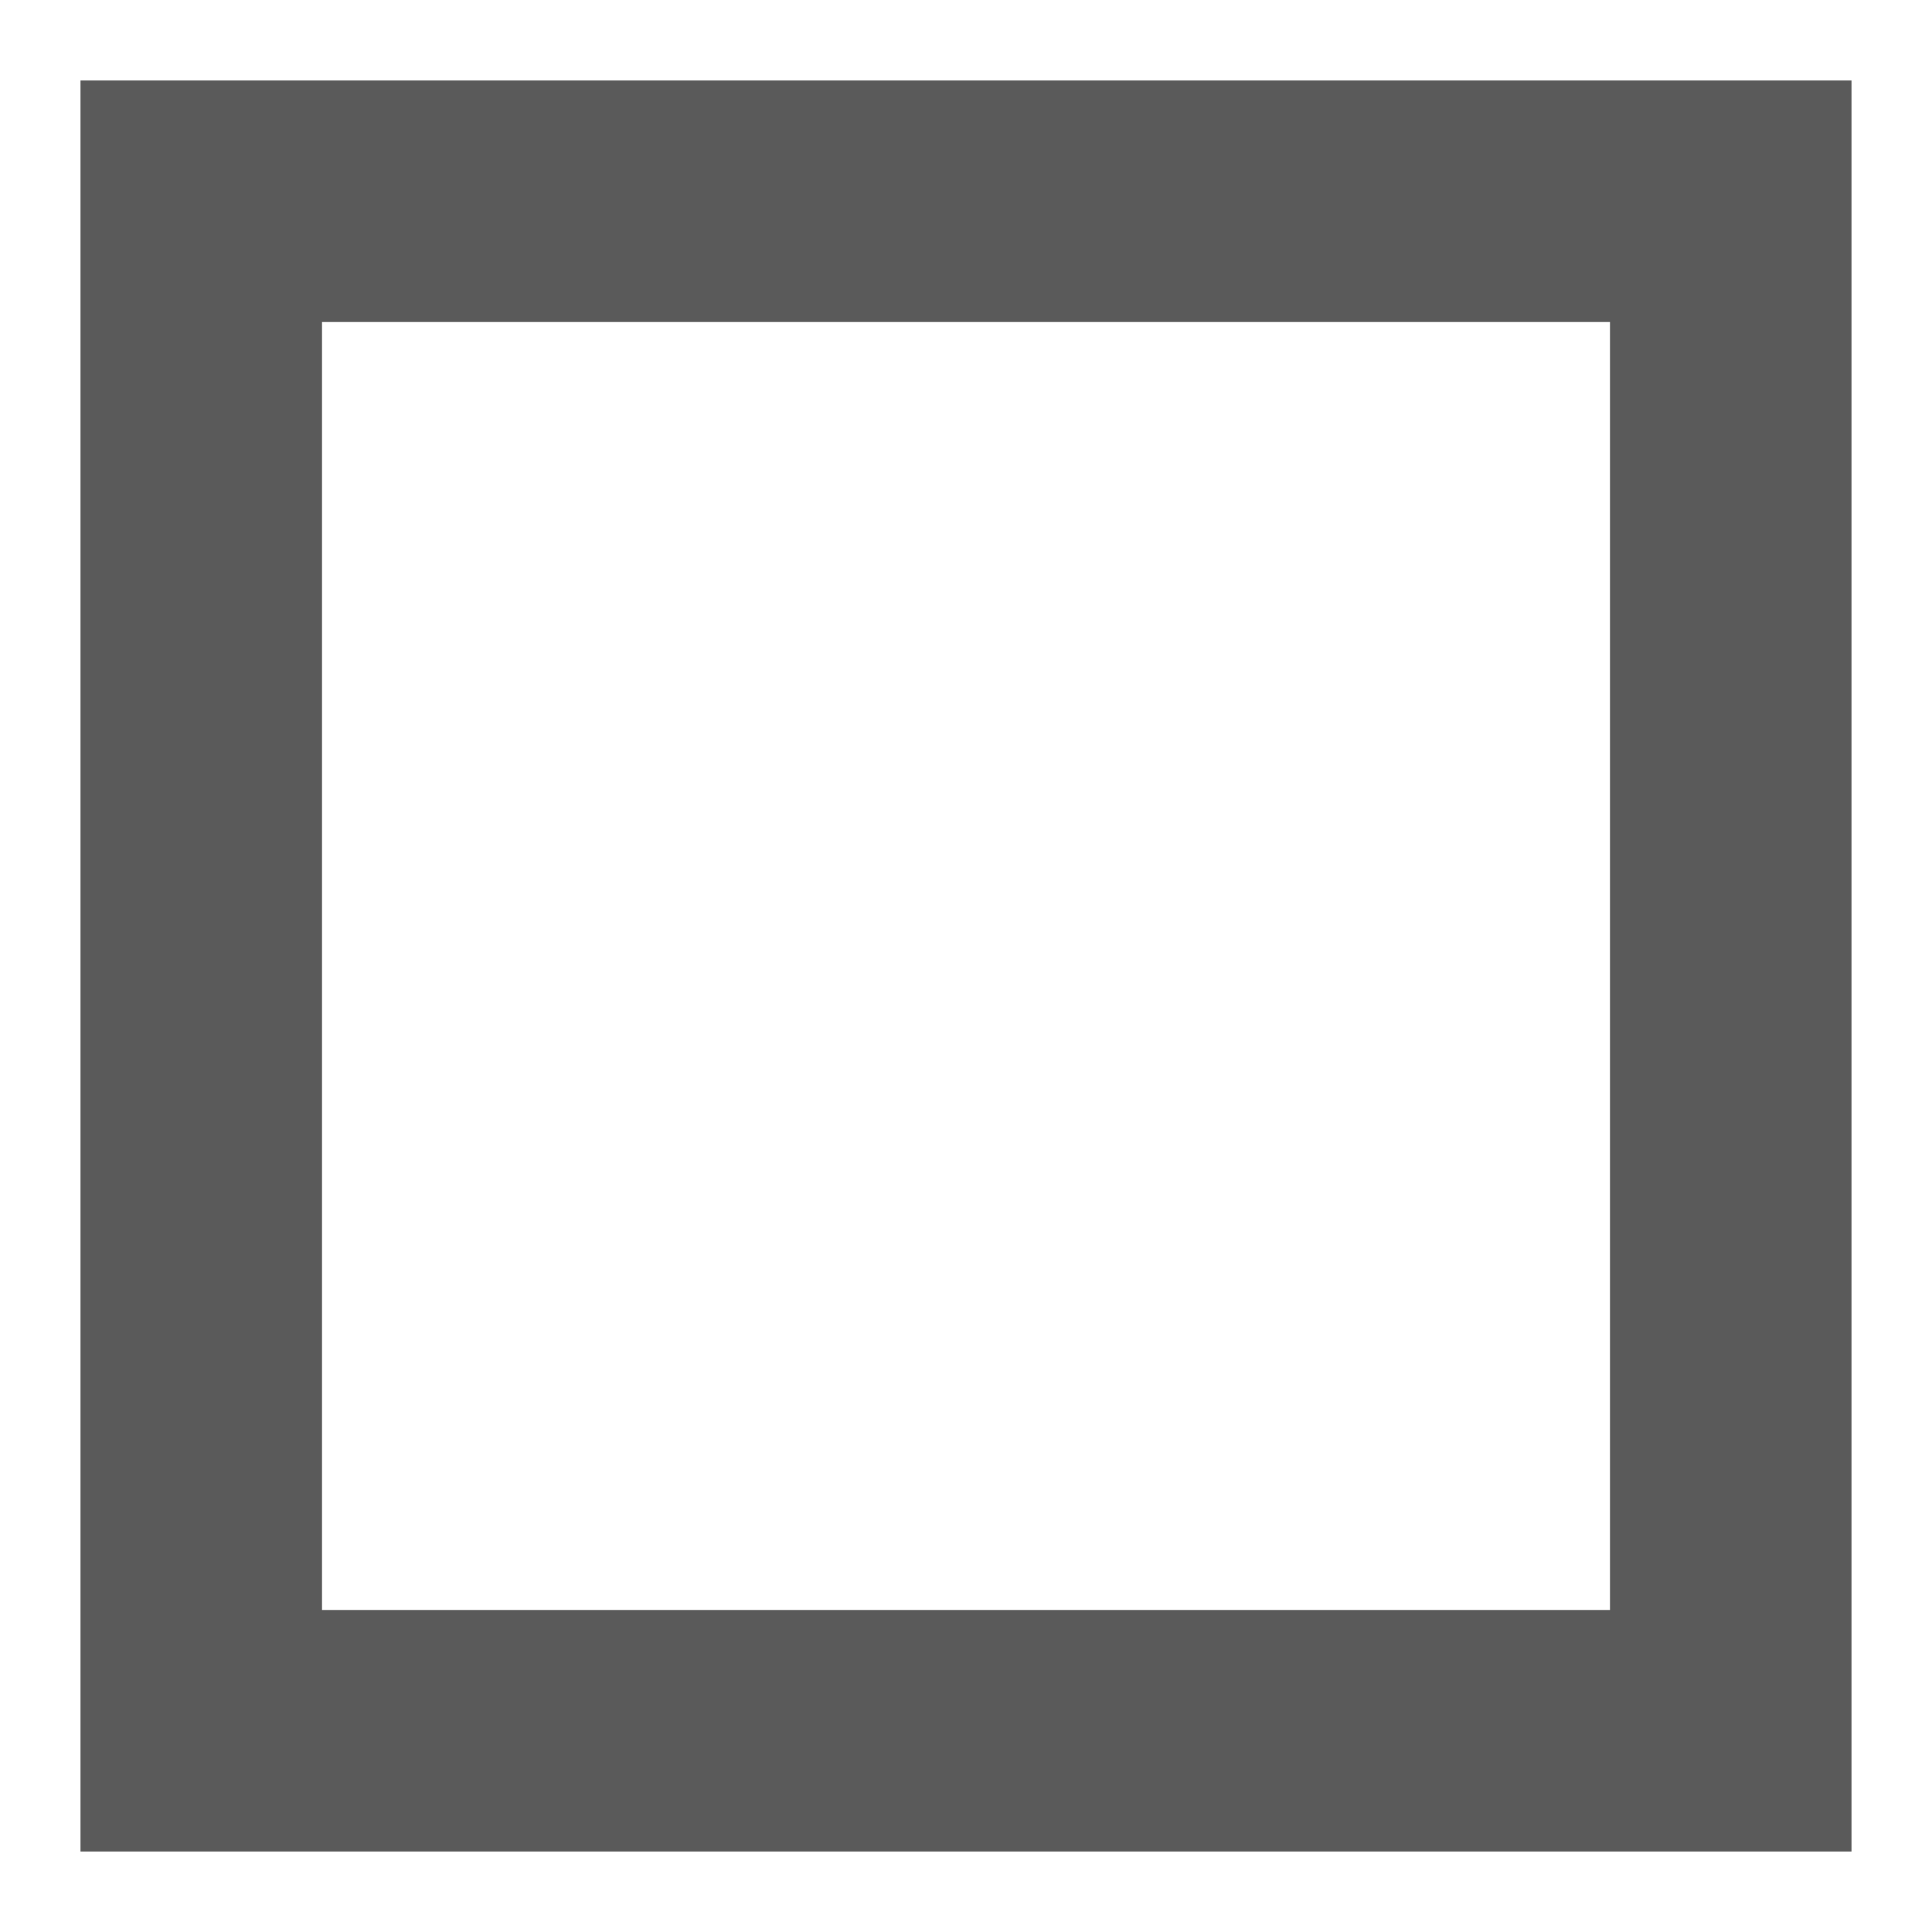
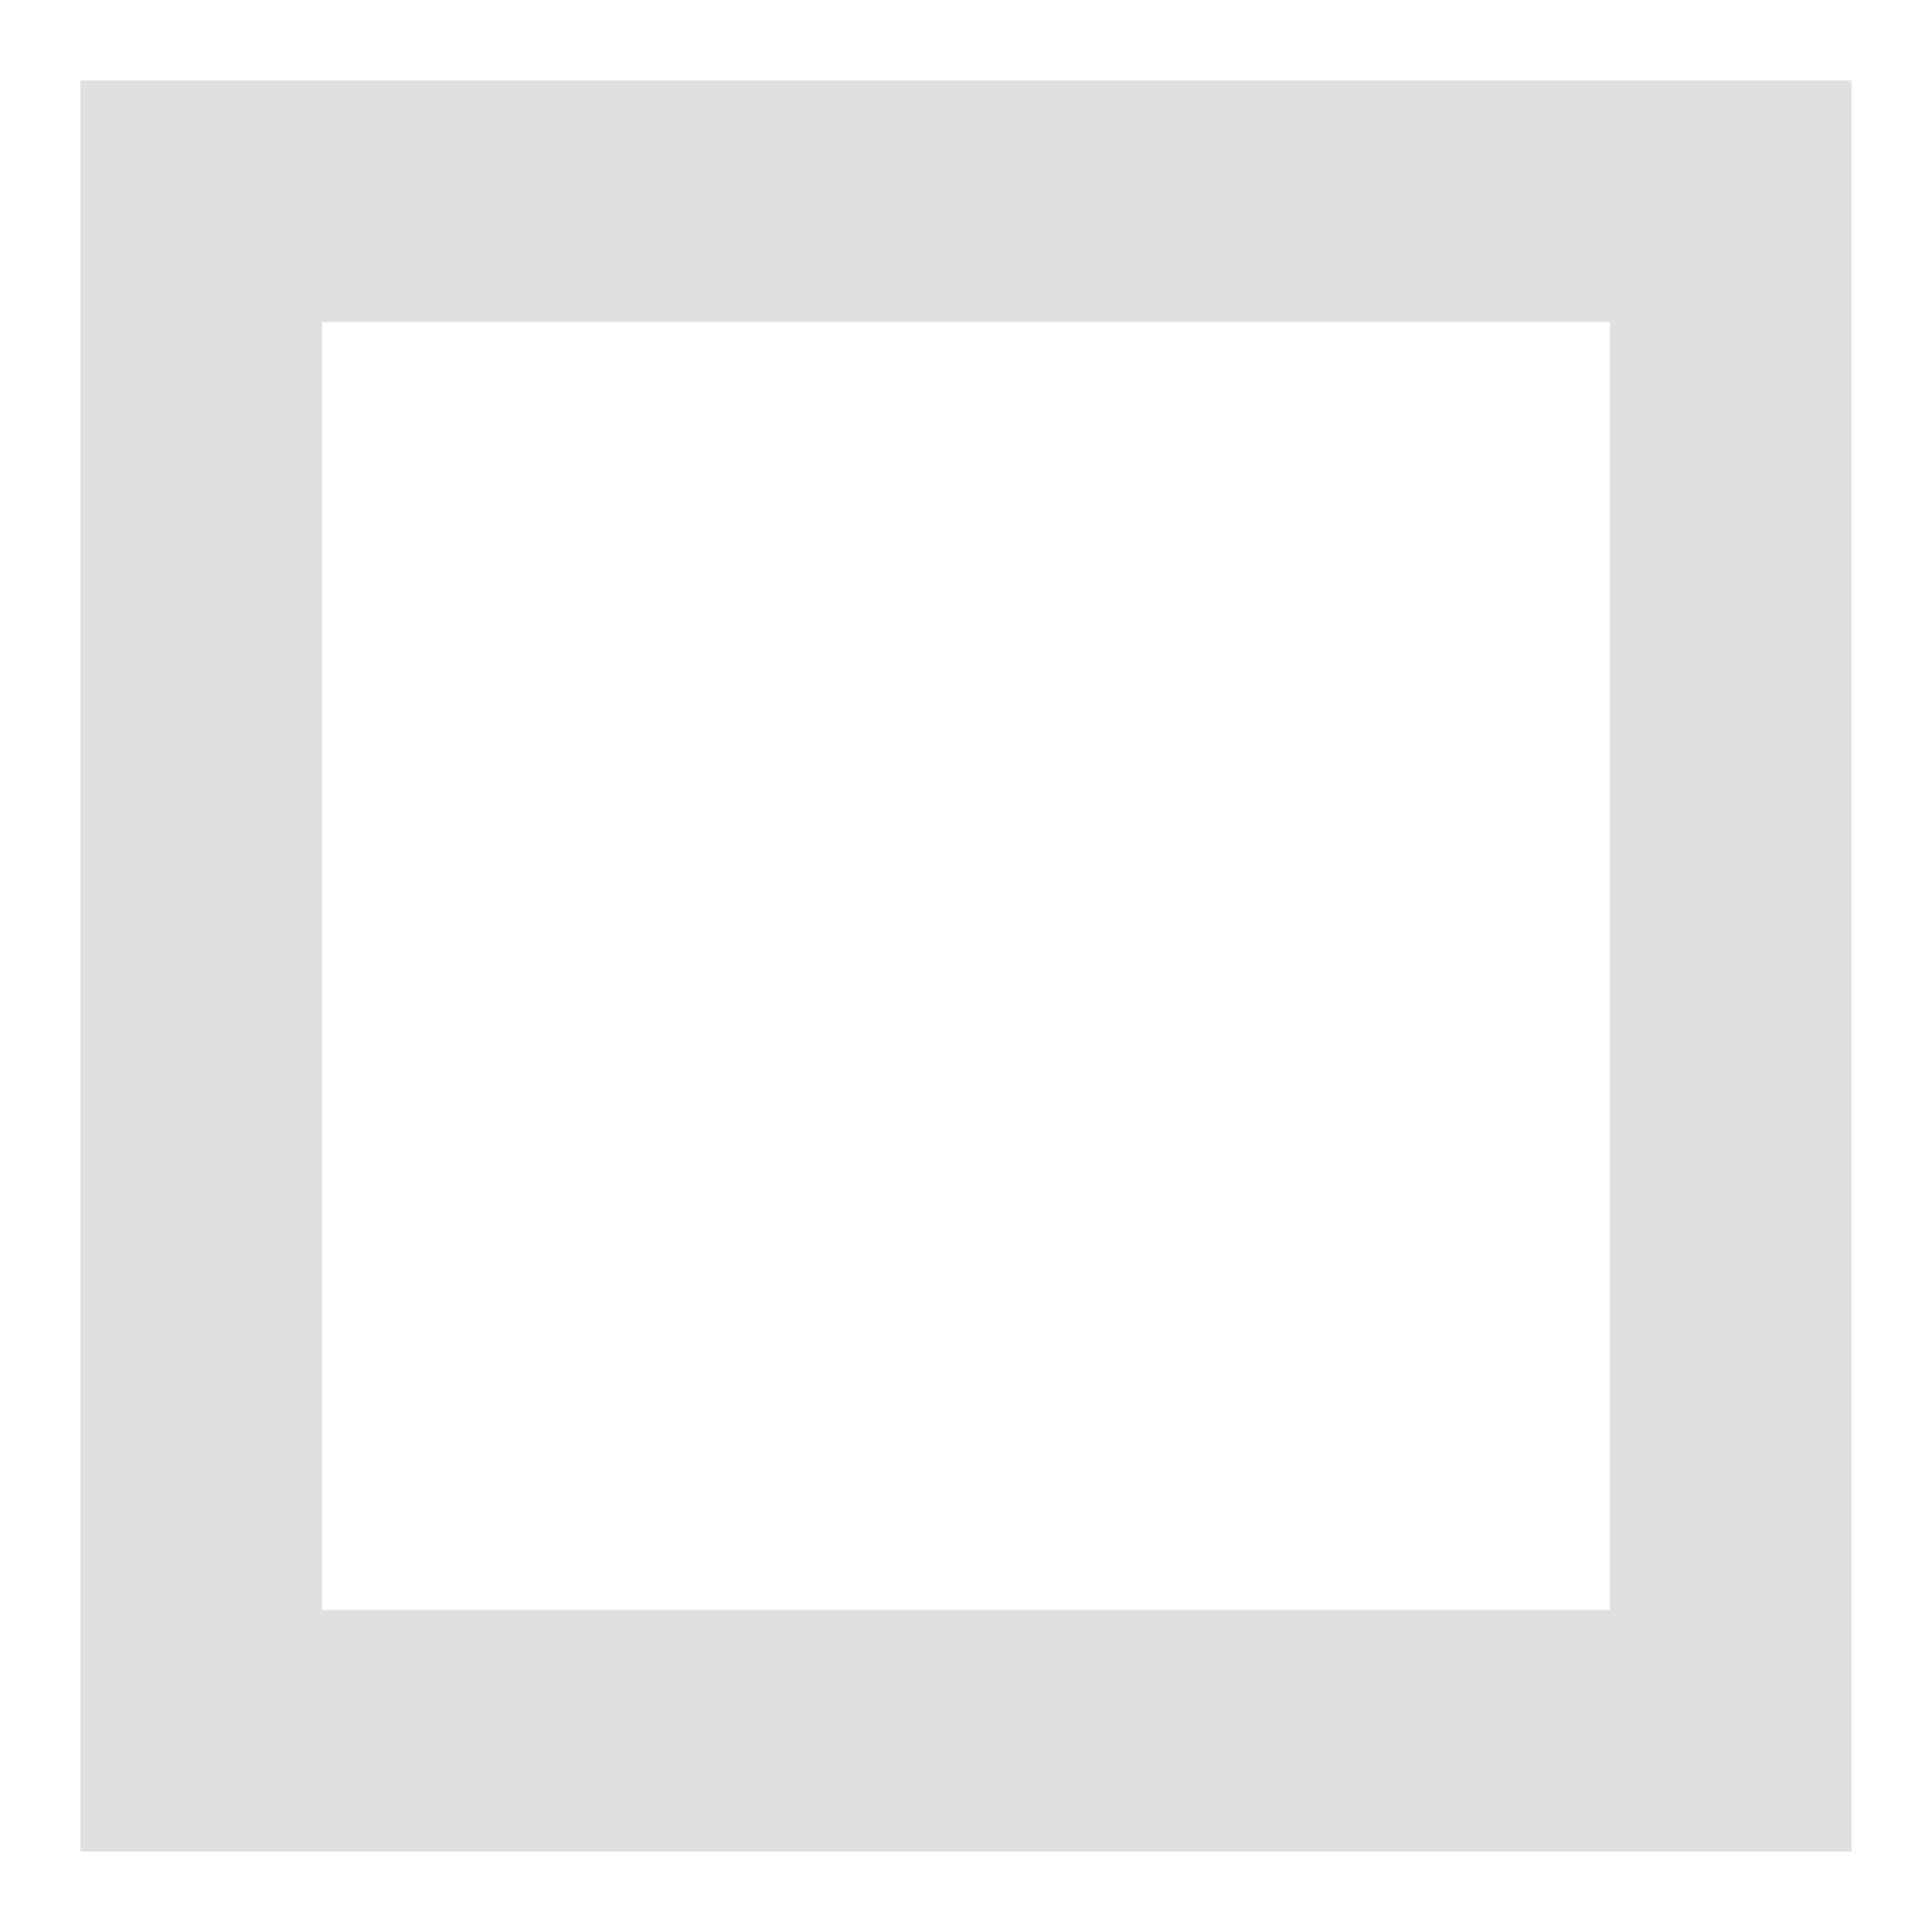
<svg xmlns="http://www.w3.org/2000/svg" width=" 24" height=" 24" fill-rule="evenodd" class="vector-svg">
-   <path fill="#5a5a5a" stroke="gray" stroke-width="0px" stroke-linecap="round" shape-rendering="geometricPrecision" d="M 23 1 v 22 H 1 V 1 h 22 Z m -3 19 H 4 V 4 h 16 v 16 Z" />
+   <path fill="#e0e0e0" stroke="gray" stroke-width="0px" stroke-linecap="round" shape-rendering="geometricPrecision" d="M 23 1 v 22 H 1 V 1 h 22 Z m -3 19 H 4 V 4 h 16 v 16 Z" />
</svg>
